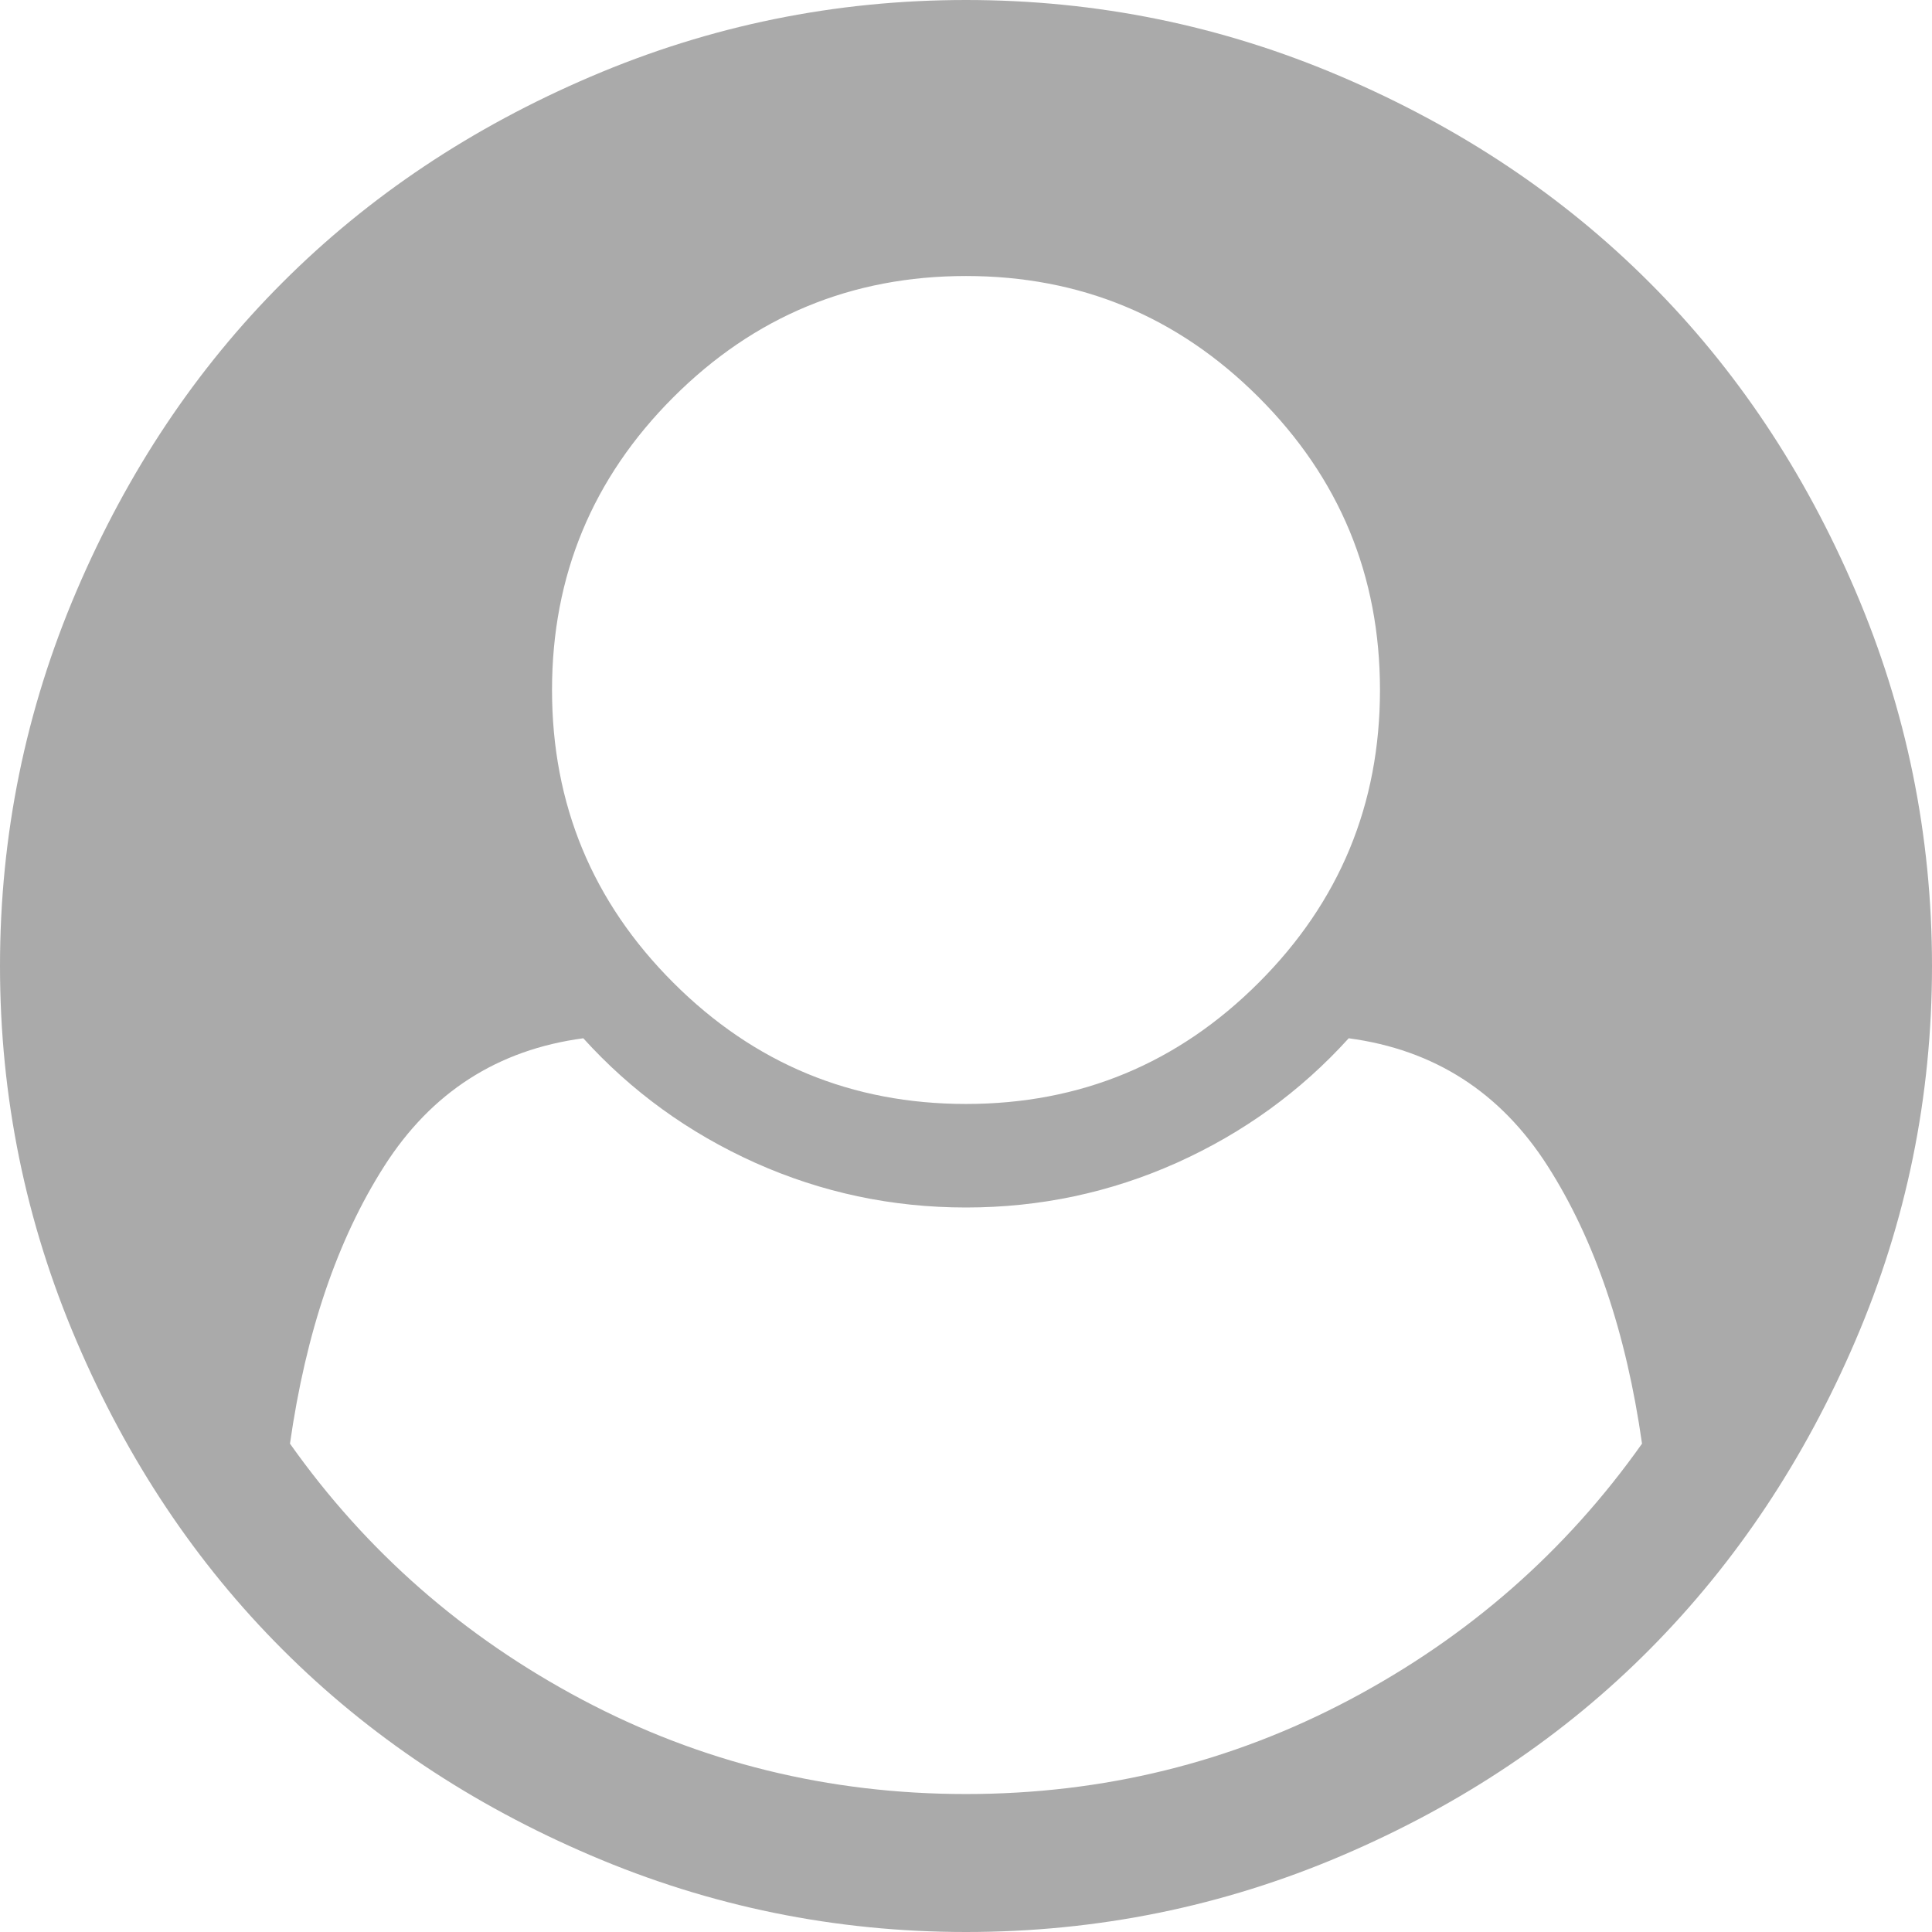
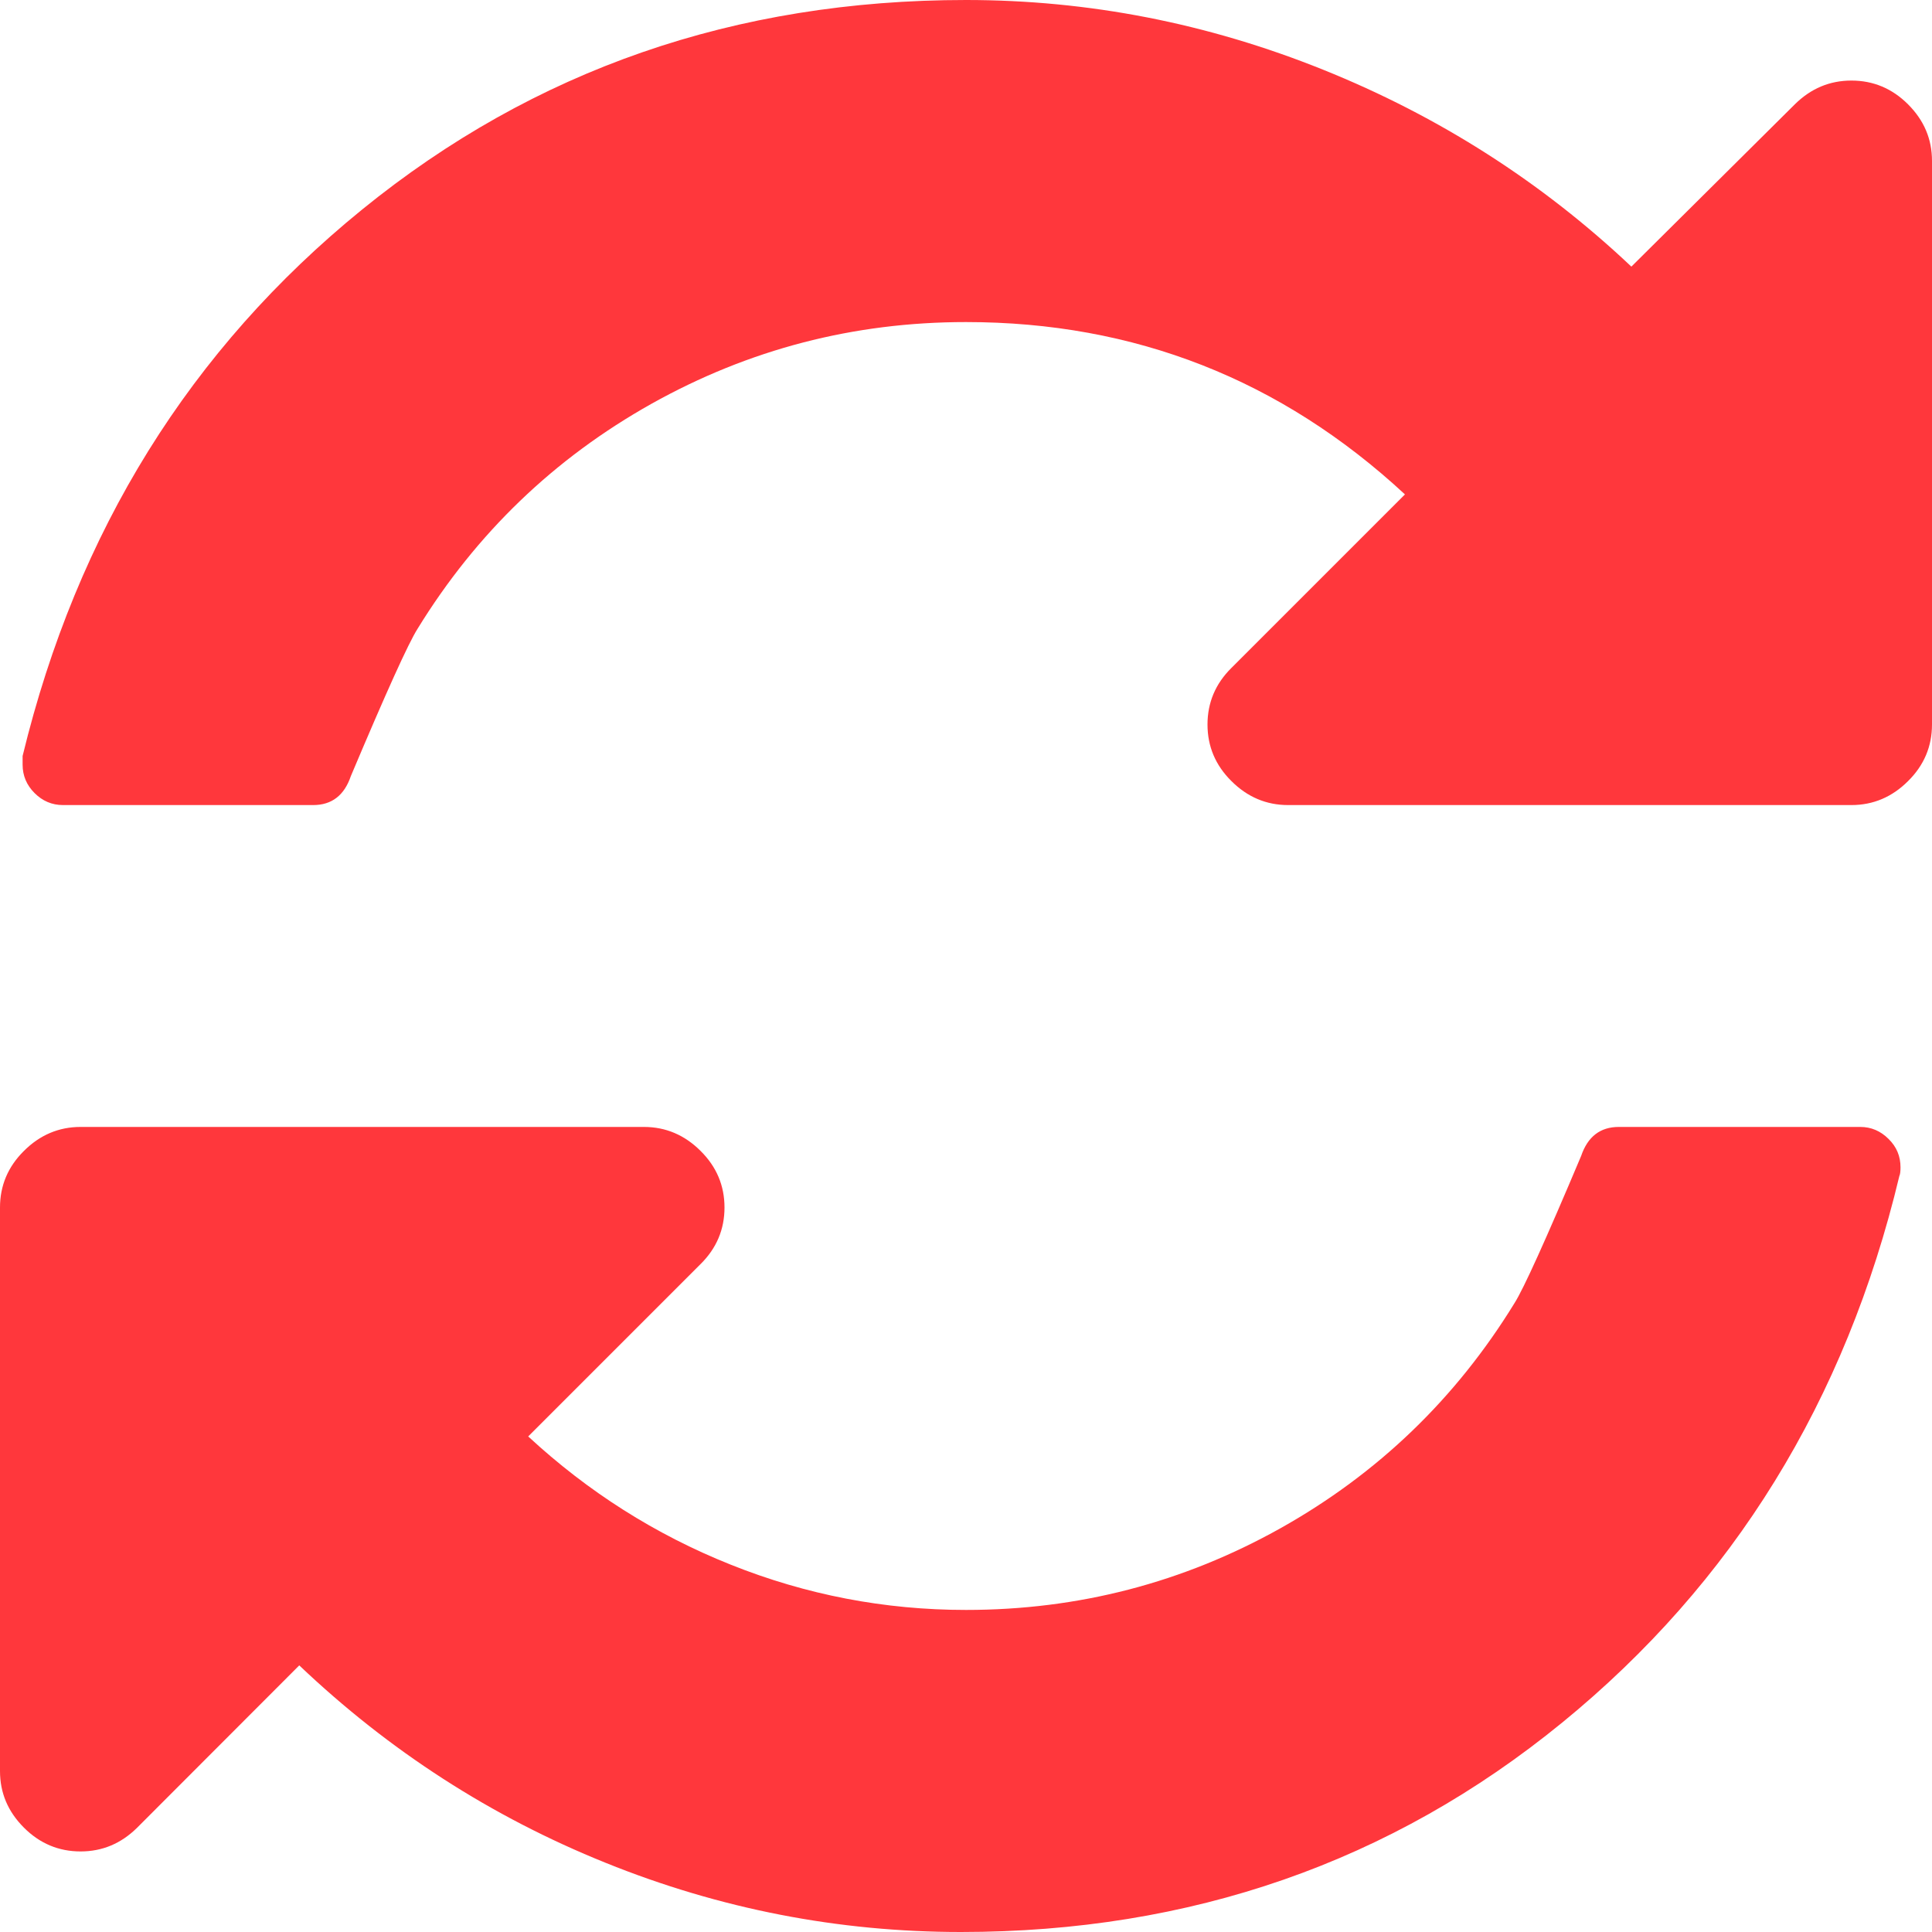
- <svg xmlns="http://www.w3.org/2000/svg" version="1.1" width="22px" height="22px">
-   <g transform="matrix(1 0 0 1 -297 -842 )">
-     <path d="M 15.371 19.354  C 16.721 18.638  17.83 17.666  18.698 16.439  C 18.517 15.17  18.159 14.116  17.623 13.277  C 17.087 12.438  16.332 11.953  15.358 11.823  C 14.81 12.428  14.157 12.901  13.4 13.241  C 12.643 13.58  11.843 13.75  11 13.75  C 10.157 13.75  9.357 13.58  8.6 13.241  C 7.843 12.901  7.19 12.428  6.642 11.823  C 5.668 11.953  4.913 12.438  4.377 13.277  C 3.841 14.116  3.483 15.17  3.302 16.439  C 4.17 17.666  5.279 18.638  6.629 19.354  C 7.98 20.07  9.437 20.429  11 20.429  C 12.563 20.429  14.02 20.07  15.371 19.354  Z M 14.333 11.19  C 15.254 10.27  15.714 9.158  15.714 7.857  C 15.714 6.556  15.254 5.445  14.333 4.524  C 13.412 3.603  12.301 3.143  11 3.143  C 9.699 3.143  8.588 3.603  7.667 4.524  C 6.746 5.445  6.286 6.556  6.286 7.857  C 6.286 9.158  6.746 10.27  7.667 11.19  C 8.588 12.111  9.699 12.571  11 12.571  C 12.301 12.571  13.412 12.111  14.333 11.19  Z M 21.128 6.728  C 21.709 8.086  22 9.51  22 11  C 22 12.49  21.709 13.912  21.128 15.266  C 20.547 16.621  19.768 17.791  18.79 18.777  C 17.812 19.764  16.643 20.547  15.285 21.128  C 13.926 21.709  12.498 22  11 22  C 9.51 22  8.086 21.709  6.728 21.128  C 5.369 20.547  4.199 19.766  3.217 18.783  C 2.234 17.801  1.453 16.631  0.872 15.272  C 0.291 13.914  0 12.49  0 11  C 0 9.51  0.291 8.086  0.872 6.728  C 1.453 5.369  2.234 4.199  3.217 3.217  C 4.199 2.234  5.369 1.453  6.728 0.872  C 8.086 0.291  9.51 0  11 0  C 12.49 0  13.914 0.291  15.272 0.872  C 16.631 1.453  17.801 2.234  18.783 3.217  C 19.766 4.199  20.547 5.369  21.128 6.728  Z " fill-rule="nonzero" fill="#aaaaaa" stroke="none" transform="matrix(1 0 0 1 297 842 )" />
+ <svg xmlns="http://www.w3.org/2000/svg" version="1.1" width="10px" height="10px">
+   <g transform="matrix(1 0 0 1 -399 -422 )">
+     <path d="M 9.775 5.895  C 9.817 5.936  9.837 5.985  9.837 6.042  C 9.837 6.063  9.835 6.079  9.831 6.087  C 9.553 7.25  8.971 8.193  8.086 8.916  C 7.201 9.639  6.163 10  4.974 10  C 4.34 10  3.727 9.881  3.135 9.642  C 2.542 9.403  2.014 9.062  1.549 8.62  L 0.71 9.46  C 0.627 9.542  0.53 9.583  0.417 9.583  C 0.304 9.583  0.206 9.542  0.124 9.46  C 0.041 9.377  0 9.28  0 9.167  L 0 6.25  C 0 6.137  0.041 6.039  0.124 5.957  C 0.206 5.875  0.304 5.833  0.417 5.833  L 3.333 5.833  C 3.446 5.833  3.544 5.875  3.626 5.957  C 3.709 6.039  3.75 6.137  3.75 6.25  C 3.75 6.363  3.709 6.461  3.626 6.543  L 2.734 7.435  C 3.043 7.721  3.392 7.943  3.783 8.099  C 4.173 8.255  4.579 8.333  5 8.333  C 5.582 8.333  6.124 8.192  6.628 7.91  C 7.131 7.628  7.535 7.24  7.839 6.745  C 7.886 6.671  8.001 6.417  8.184 5.983  C 8.218 5.883  8.283 5.833  8.379 5.833  L 9.629 5.833  C 9.685 5.833  9.734 5.854  9.775 5.895  Z M 9.876 0.54  C 9.959 0.623  10 0.72  10 0.833  L 10 3.75  C 10 3.863  9.959 3.961  9.876 4.043  C 9.794 4.125  9.696 4.167  9.583 4.167  L 6.667 4.167  C 6.554 4.167  6.456 4.125  6.374 4.043  C 6.291 3.961  6.25 3.863  6.25 3.75  C 6.25 3.637  6.291 3.539  6.374 3.457  L 7.272 2.559  C 6.63 1.964  5.872 1.667  5 1.667  C 4.418 1.667  3.876 1.808  3.372 2.09  C 2.869 2.372  2.465 2.76  2.161 3.255  C 2.114 3.329  1.999 3.583  1.816 4.017  C 1.782 4.117  1.717 4.167  1.621 4.167  L 0.326 4.167  C 0.269 4.167  0.22 4.146  0.179 4.105  C 0.138 4.064  0.117 4.015  0.117 3.958  L 0.117 3.913  C 0.399 2.75  0.985 1.807  1.875 1.084  C 2.765 0.361  3.806 0  5 0  C 5.634 0  6.25 0.12  6.849 0.361  C 7.448 0.602  7.98 0.942  8.444 1.38  L 9.29 0.54  C 9.373 0.458  9.47 0.417  9.583 0.417  C 9.696 0.417  9.794 0.458  9.876 0.54  Z " fill-rule="nonzero" fill="#ff373c" stroke="none" transform="matrix(1 0 0 1 399 422 )" />
  </g>
</svg>
